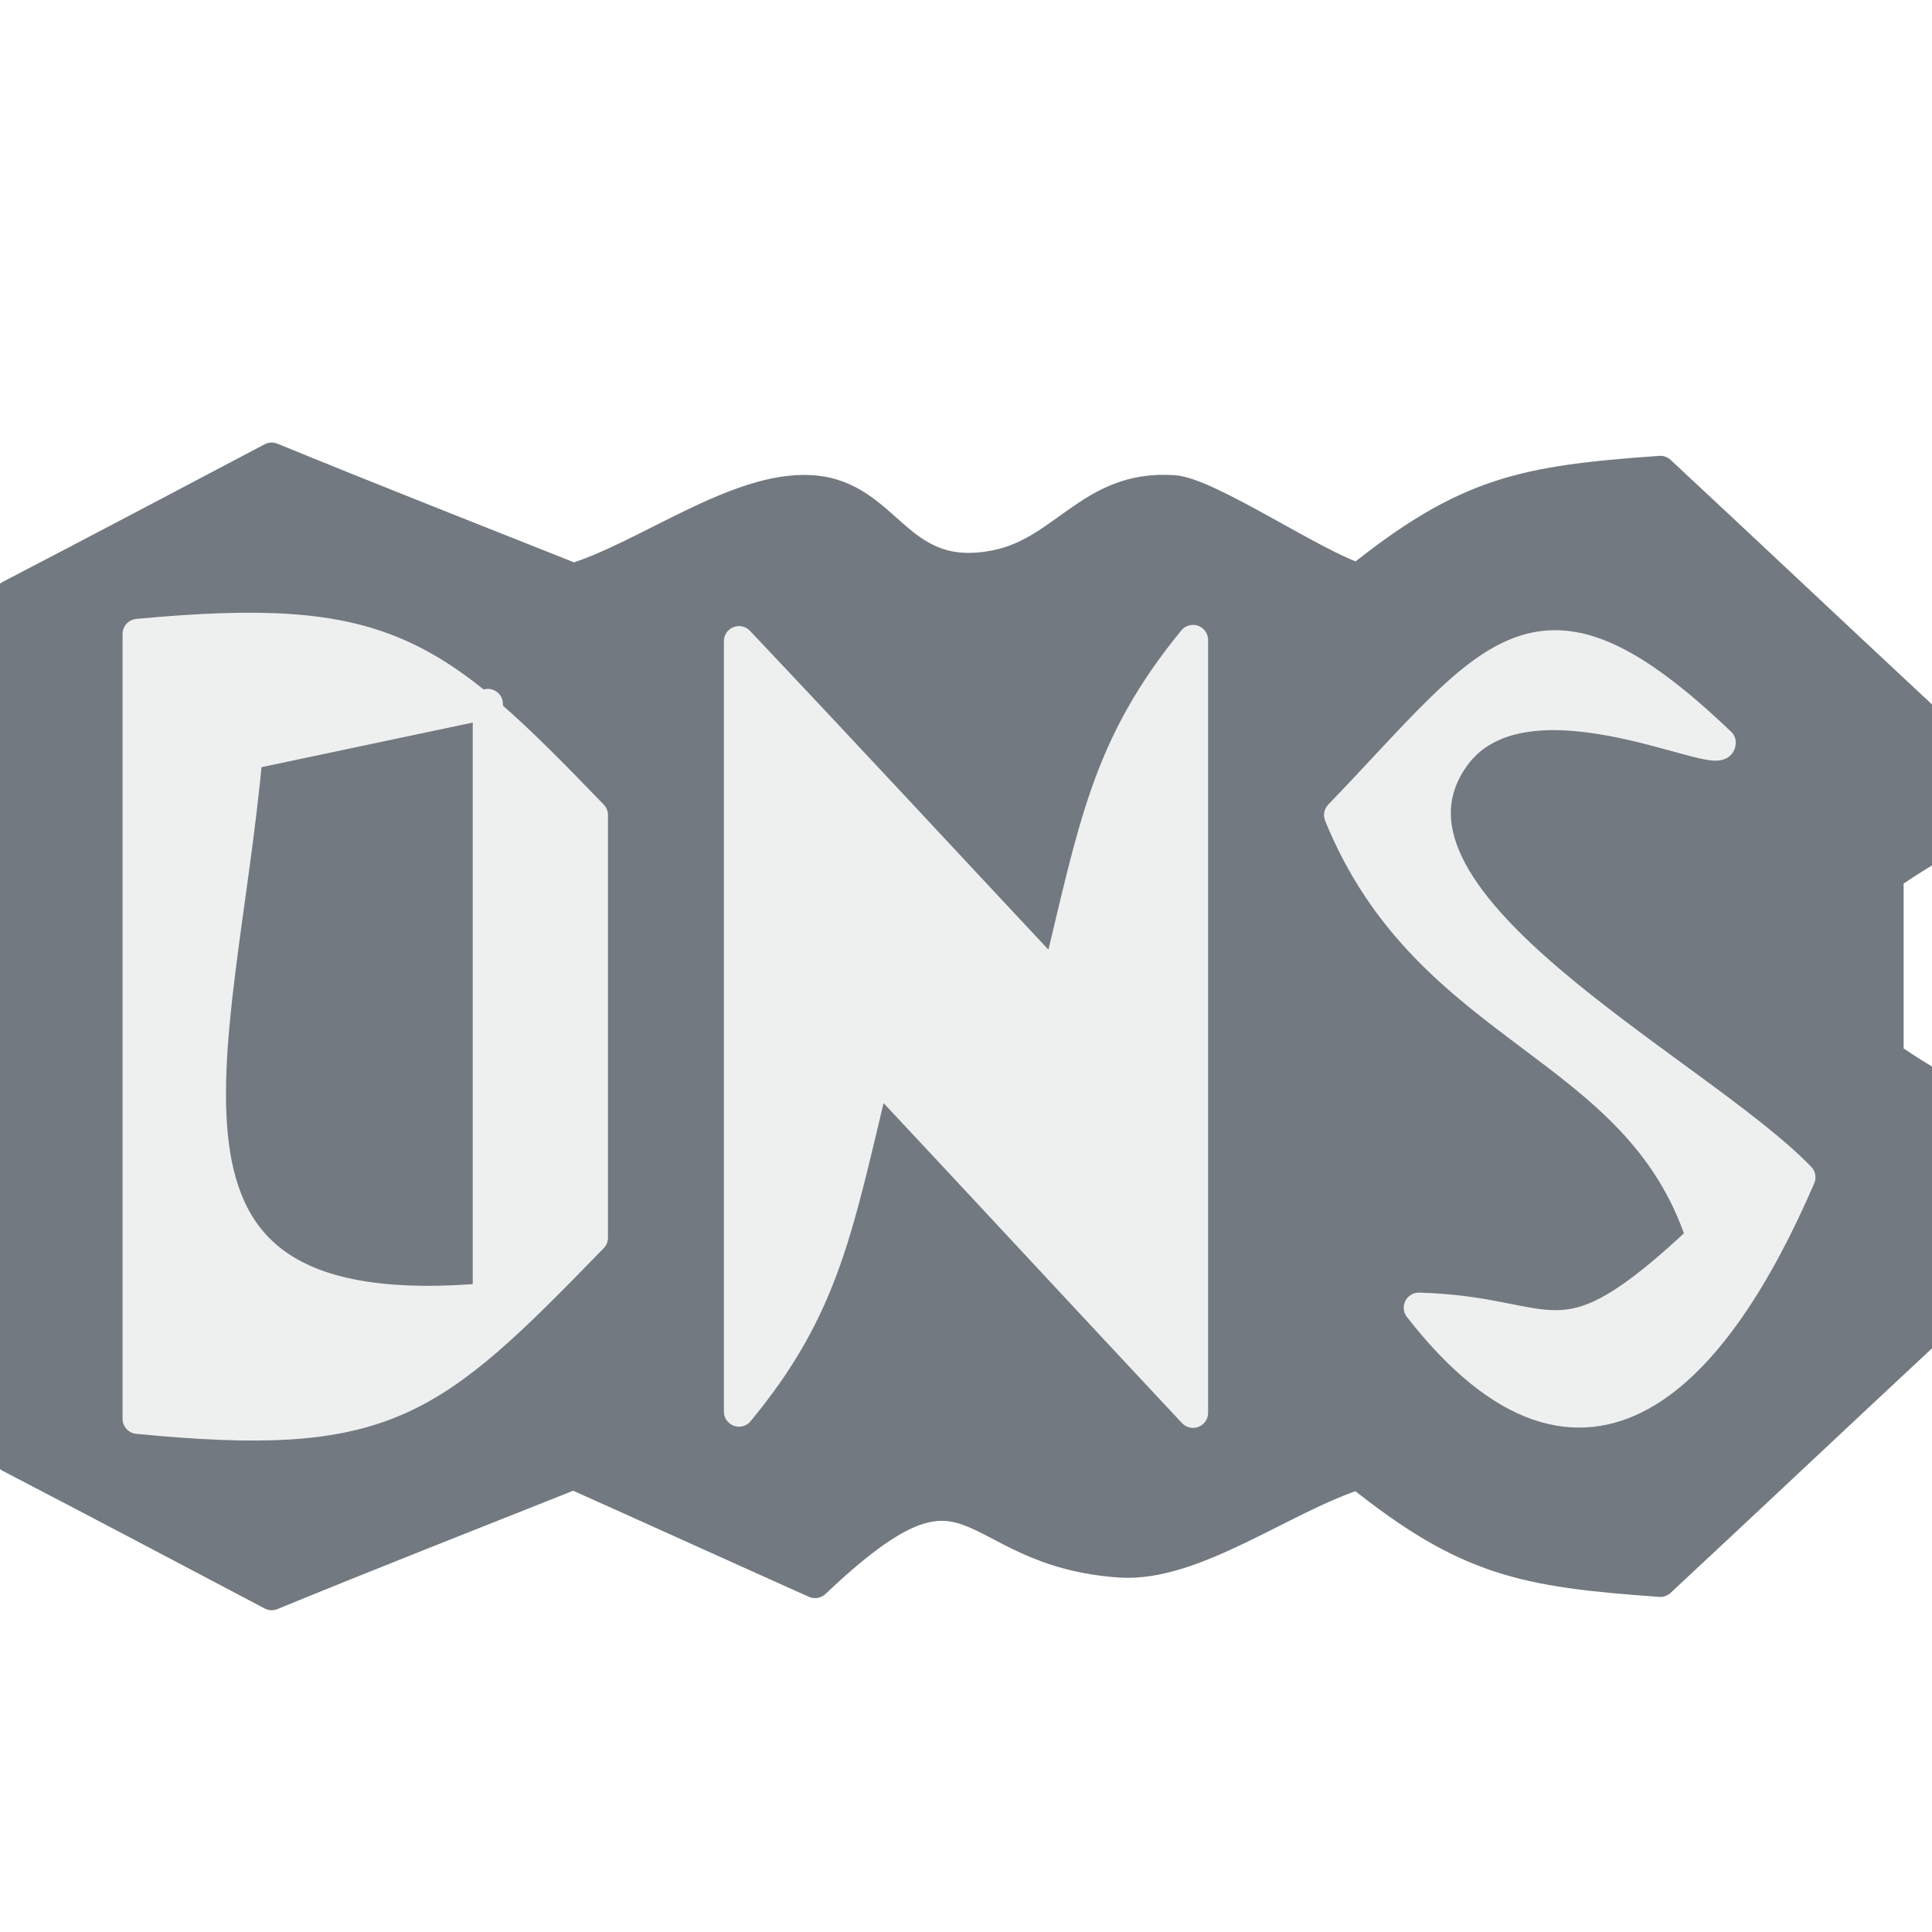
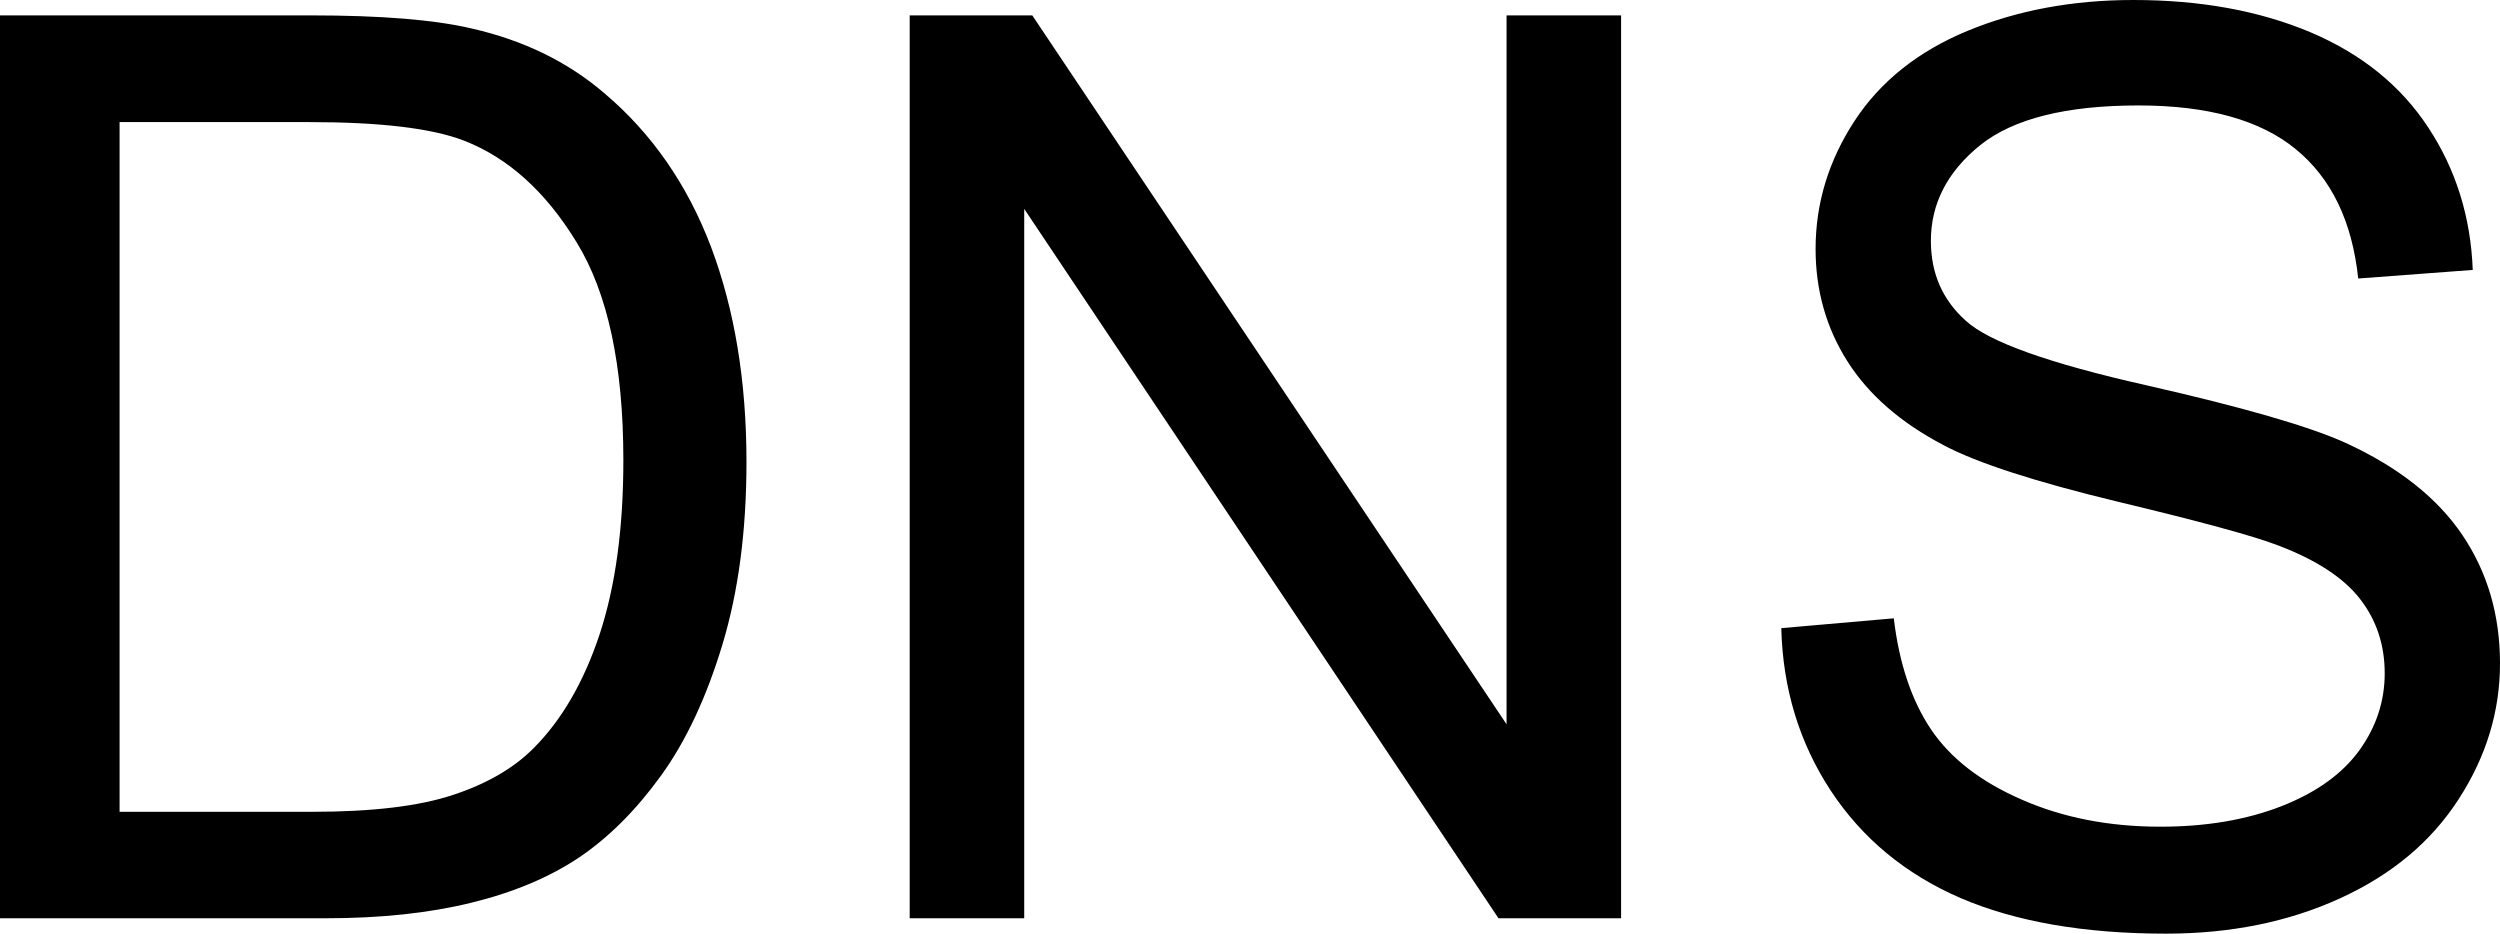
- <svg xmlns="http://www.w3.org/2000/svg" viewBox="0 0 16 16" width="16" height="16">
-   <path d="M15.92 5.93C15.92 6.31 15.92 6.69 15.92 7.07C15.82 7.13 15.73 7.19 15.64 7.25C15.64 7.75 15.64 8.25 15.64 8.75C15.73 8.81 15.82 8.87 15.92 8.93C15.92 9.64 15.92 10.36 15.92 11.07C15.19 11.75 14.47 12.43 13.75 13.1C12.62 13.02 12.15 12.93 11.25 12.21C10.64 12.4 9.89 12.98 9.28 12.94C7.94 12.85 8.1 11.83 6.75 13.11C6.08 12.81 5.42 12.51 4.75 12.21C3.92 12.54 3.08 12.87 2.25 13.21C1.53 12.83 0.81 12.45 0.08 12.07C0.08 9.69 0.08 7.31 0.08 4.93C0.81 4.55 1.53 4.17 2.25 3.79C3.08 4.13 3.92 4.46 4.75 4.79C5.36 4.6 6.11 4.02 6.72 4.06C7.35 4.1 7.42 4.81 8.19 4.69C8.81 4.6 9.01 4.01 9.72 4.06C10.01 4.08 10.89 4.68 11.25 4.79C12.15 4.07 12.62 3.98 13.75 3.9C14.47 4.57 15.19 5.25 15.92 5.93ZM4.91 6.75C3.58 5.37 3.18 5.06 1.14 5.25C1.14 7.42 1.14 9.58 1.14 11.75C3.2 11.95 3.56 11.64 4.91 10.25C4.91 9.08 4.91 7.92 4.91 6.75ZM14.25 6.15C12.72 4.69 12.38 5.41 11.09 6.75C11.83 8.57 13.56 8.62 14.09 10.25C12.89 11.38 12.91 10.86 11.75 10.83C13.14 12.61 14.22 11.35 14.91 9.75C14.05 8.86 11.26 7.49 12.02 6.31C12.57 5.44 14.26 6.33 14.25 6.15ZM6.12 5.31C6.12 7.44 6.12 9.56 6.12 11.69C6.84 10.82 6.94 10.16 7.25 8.88C8.13 9.82 9 10.76 9.88 11.7C9.88 9.57 9.88 7.43 9.88 5.3C9.16 6.18 9.06 6.84 8.75 8.12C7.87 7.18 7 6.24 6.12 5.31ZM4.04 5.83C4.04 7.47 4.04 9.11 4.04 10.75C0.9 11.03 1.82 8.78 2.05 6.25C2.71 6.11 3.38 5.97 4.04 5.83Z" fill="#737980" fill-rule="evenodd" stroke="#737980" stroke-width="0.25" stroke-linejoin="round" />
-   <path d="M4.91 6.75C4.91 7.92 4.91 9.08 4.91 10.25C3.56 11.64 3.2 11.95 1.14 11.75C1.14 9.58 1.14 7.42 1.14 5.25C3.18 5.06 3.58 5.37 4.91 6.75ZM14.25 6.15C14.26 6.33 12.57 5.44 12.02 6.31C11.26 7.49 14.05 8.86 14.91 9.75C14.22 11.35 13.14 12.61 11.75 10.83C12.91 10.86 12.89 11.38 14.09 10.25C13.56 8.62 11.83 8.57 11.09 6.75C12.38 5.41 12.72 4.69 14.25 6.15ZM6.12 5.31C7 6.24 7.87 7.18 8.75 8.12C9.06 6.84 9.16 6.18 9.88 5.3C9.88 7.43 9.88 9.57 9.88 11.7C9 10.76 8.13 9.82 7.25 8.88C6.94 10.16 6.84 10.82 6.12 11.69C6.12 9.56 6.12 7.44 6.12 5.31ZM4.04 5.83C3.38 5.97 2.71 6.11 2.05 6.25C1.82 8.78 0.9 11.03 4.04 10.75C4.04 9.11 4.04 7.47 4.04 5.83Z" fill="#eeefef" fill-rule="evenodd" stroke="#eeefef" stroke-width="0.25" stroke-linejoin="round" />
+ <svg xmlns="http://www.w3.org/2000/svg" viewBox="0 8.86 99.1 37.01" data-asc="0.9052734375" width="99.1" height="37.01">
+   <g fill="#000000">
+     <g transform="translate(0, 0)">
+       <path d="M0 45.26L0 9.47L12.33 9.47Q16.50 9.47 18.70 9.99Q21.78 10.69 23.95 12.55Q26.78 14.94 28.19 18.66Q29.59 22.39 29.59 27.17Q29.59 31.25 28.64 34.40Q27.69 37.55 26.20 39.61Q24.71 41.67 22.94 42.86Q21.17 44.04 18.66 44.65Q16.16 45.26 12.92 45.26L0 45.26M4.74 41.04L12.38 41.04Q15.92 41.04 17.93 40.38Q19.95 39.72 21.14 38.53Q22.83 36.84 23.77 34.00Q24.71 31.15 24.71 27.10Q24.71 21.48 22.86 18.47Q21.02 15.45 18.38 14.43Q16.48 13.70 12.26 13.70L4.74 13.70L4.74 41.04ZM36.06 45.26L36.06 9.47L40.92 9.47L59.72 37.57L59.72 9.47L64.26 9.47L64.26 45.26L59.40 45.26L40.60 17.14L40.60 45.26L36.06 45.26ZM70.61 33.76L75.07 33.37Q75.39 36.06 76.55 37.78Q77.71 39.50 80.15 40.56Q82.59 41.63 85.64 41.63Q88.35 41.63 90.43 40.82Q92.50 40.01 93.52 38.61Q94.53 37.21 94.53 35.55Q94.53 33.86 93.55 32.60Q92.58 31.35 90.33 30.49Q88.89 29.93 83.96 28.75Q79.03 27.56 77.05 26.51Q74.49 25.17 73.23 23.18Q71.97 21.19 71.97 18.73Q71.97 16.02 73.51 13.66Q75.05 11.30 78.00 10.08Q80.96 8.86 84.57 8.86Q88.55 8.86 91.59 10.14Q94.63 11.43 96.26 13.92Q97.90 16.41 98.02 19.56L93.48 19.90Q93.12 16.50 91.00 14.77Q88.89 13.04 84.77 13.04Q80.47 13.04 78.50 14.61Q76.54 16.19 76.54 18.41Q76.54 20.34 77.93 21.58Q79.30 22.83 85.07 24.13Q90.84 25.44 92.99 26.42Q96.12 27.86 97.61 30.07Q99.10 32.28 99.10 35.16Q99.10 38.01 97.46 40.54Q95.83 43.07 92.76 44.47Q89.70 45.87 85.86 45.87Q81.01 45.87 77.72 44.46Q74.44 43.04 72.57 40.20Q70.70 37.35 70.61 33.76Z" />
+     </g>
+   </g>
</svg>
